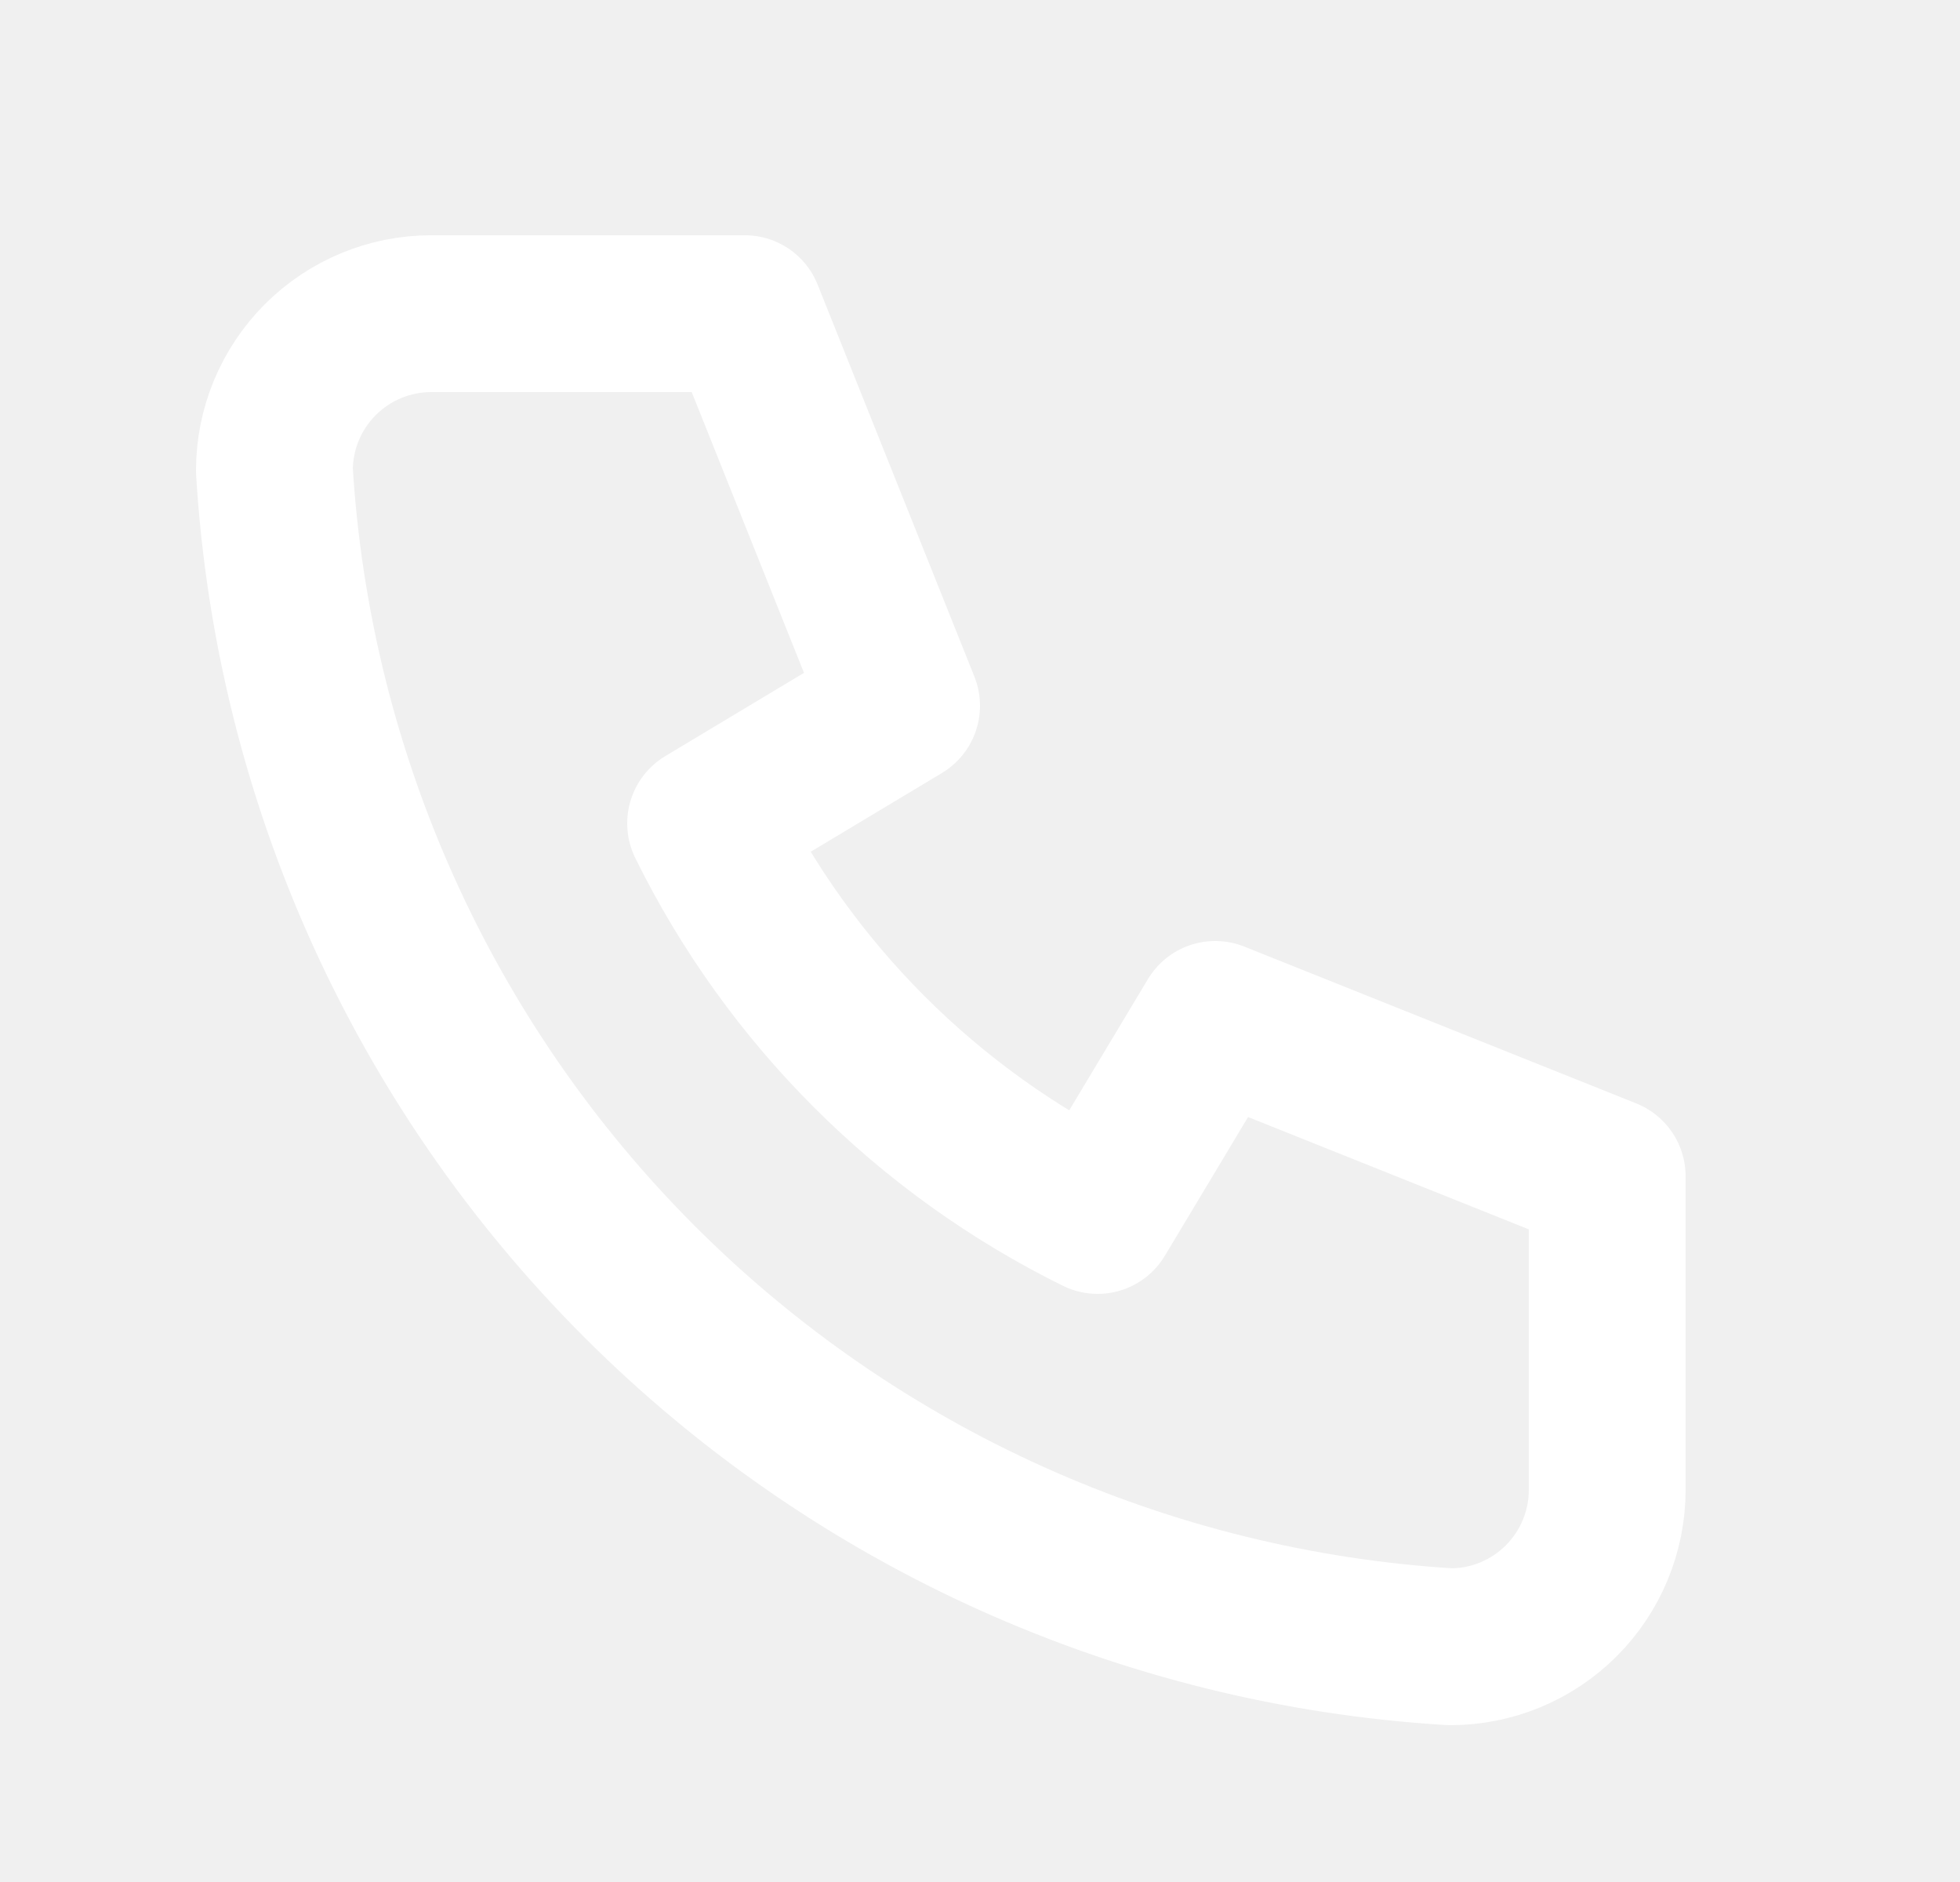
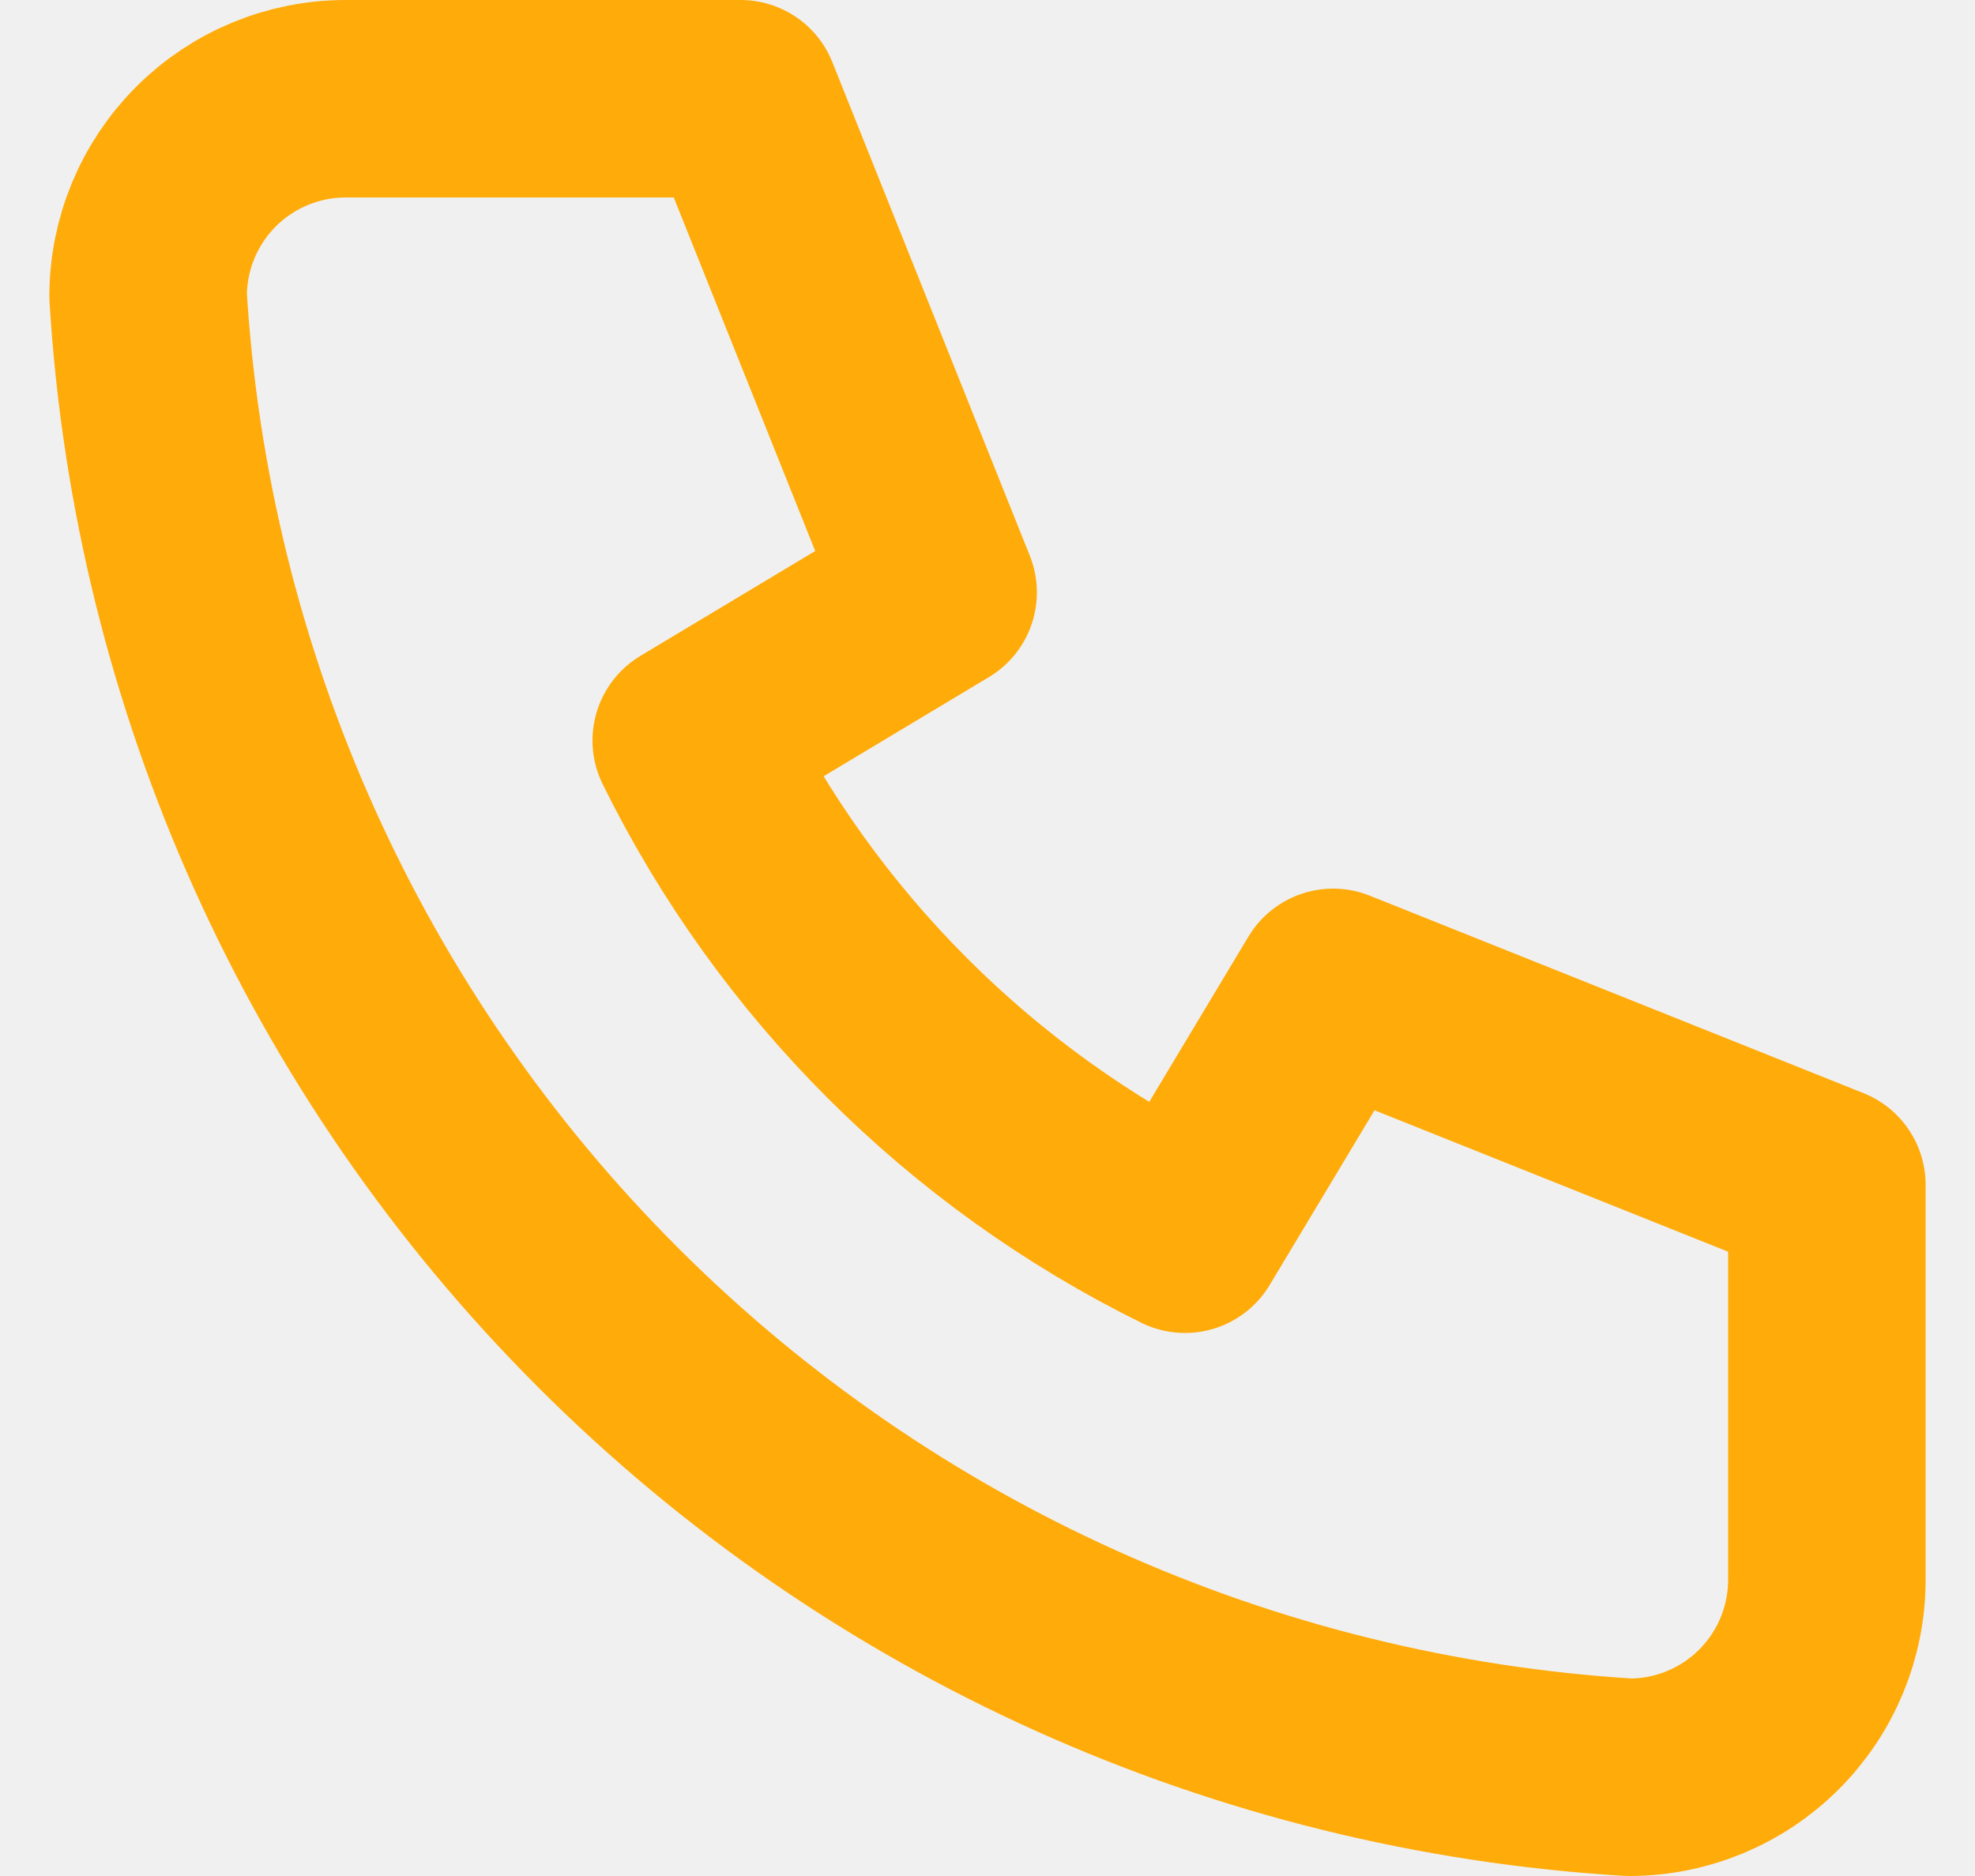
- <svg xmlns="http://www.w3.org/2000/svg" width="25" height="24" viewBox="0 0 25 24" fill="none">
-   <path d="M5.5 4H9.5L11.5 9L9 10.5C10.071 12.671 11.829 14.429 14 15.5L15.5 13L20.5 15V19C20.5 19.53 20.289 20.039 19.914 20.414C19.539 20.789 19.03 21 18.5 21C14.599 20.763 10.92 19.107 8.157 16.343C5.394 13.58 3.737 9.901 3.5 6C3.5 5.47 3.711 4.961 4.086 4.586C4.461 4.211 4.97 4 5.5 4" stroke="white" stroke-width="2" stroke-linecap="round" stroke-linejoin="round" />
+ <svg xmlns="http://www.w3.org/2000/svg" width="20" height="19" viewBox="0 0 20 19" fill="none">
+   <path d="M3.5 1H7.5L9.5 6L7 7.5C8.071 9.672 9.828 11.429 12 12.5L13.5 10L18.5 12V16C18.5 16.53 18.289 17.039 17.914 17.414C17.539 17.789 17.03 18 16.5 18C12.599 17.763 8.92 16.107 6.157 13.343C3.393 10.58 1.737 6.901 1.5 3C1.5 2.47 1.711 1.961 2.086 1.586C2.461 1.211 2.97 1 3.5 1" stroke="#FFAB09" stroke-width="2" stroke-linecap="round" stroke-linejoin="round" />
</svg>
